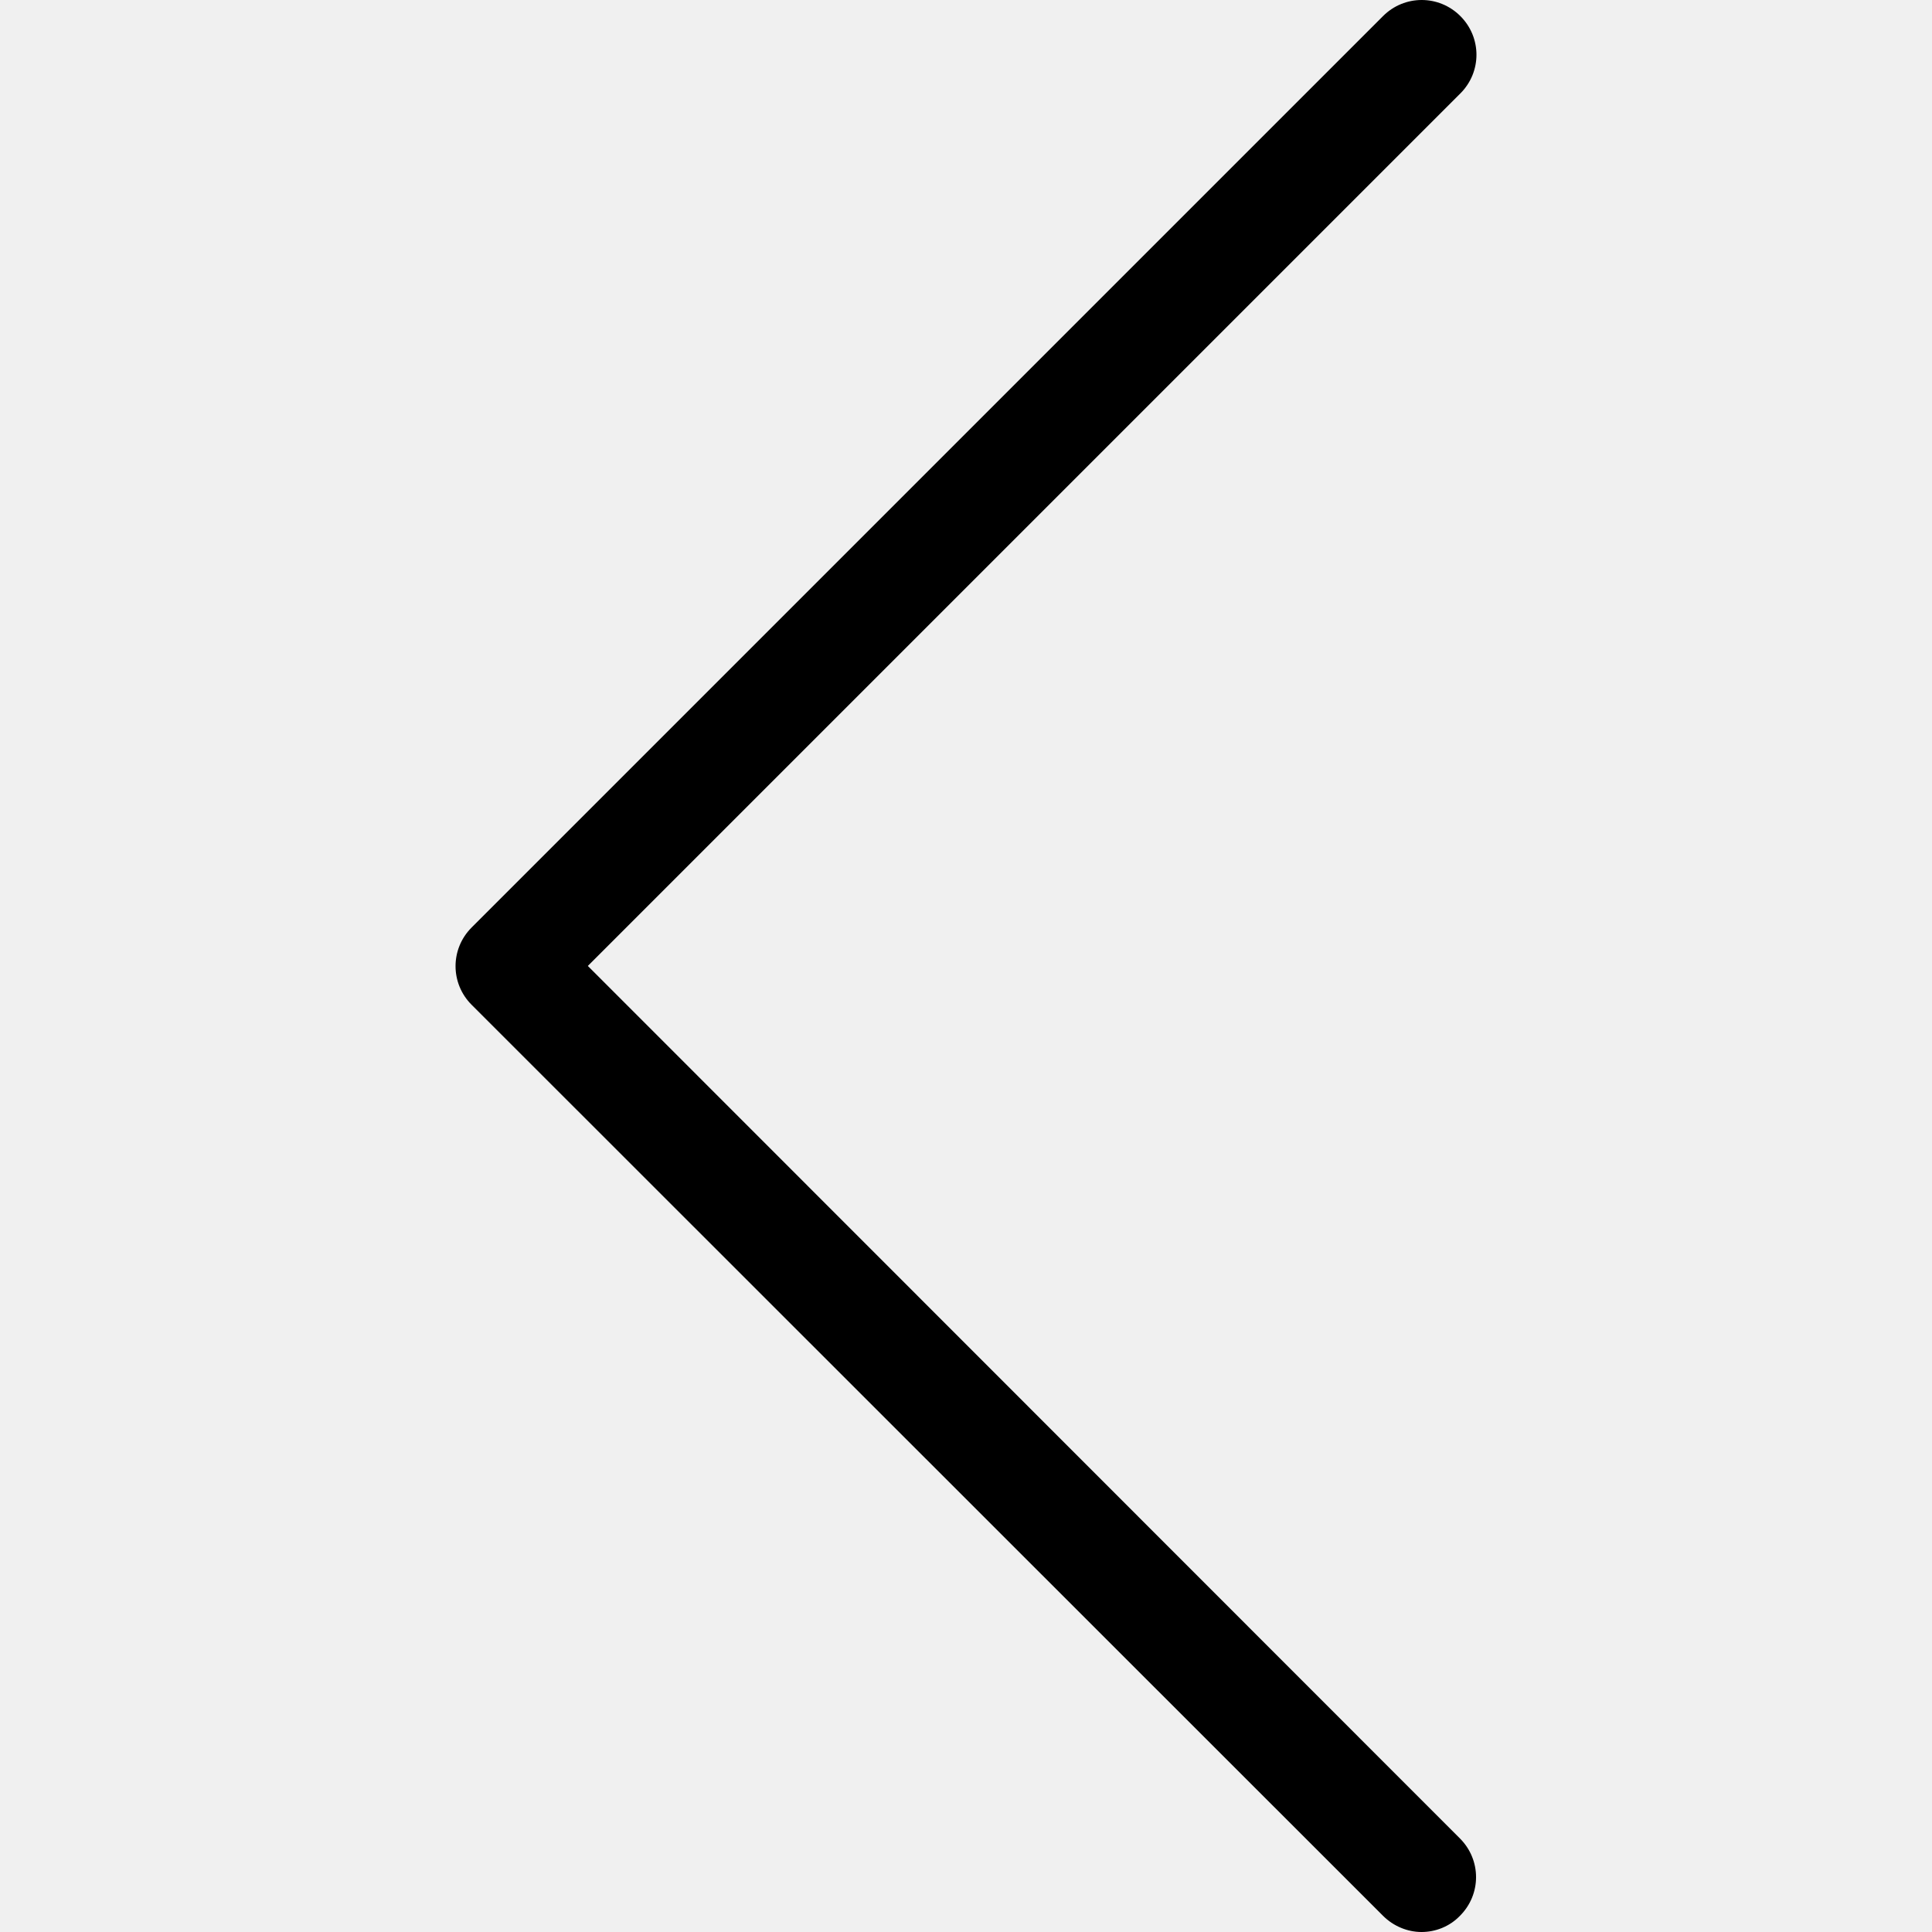
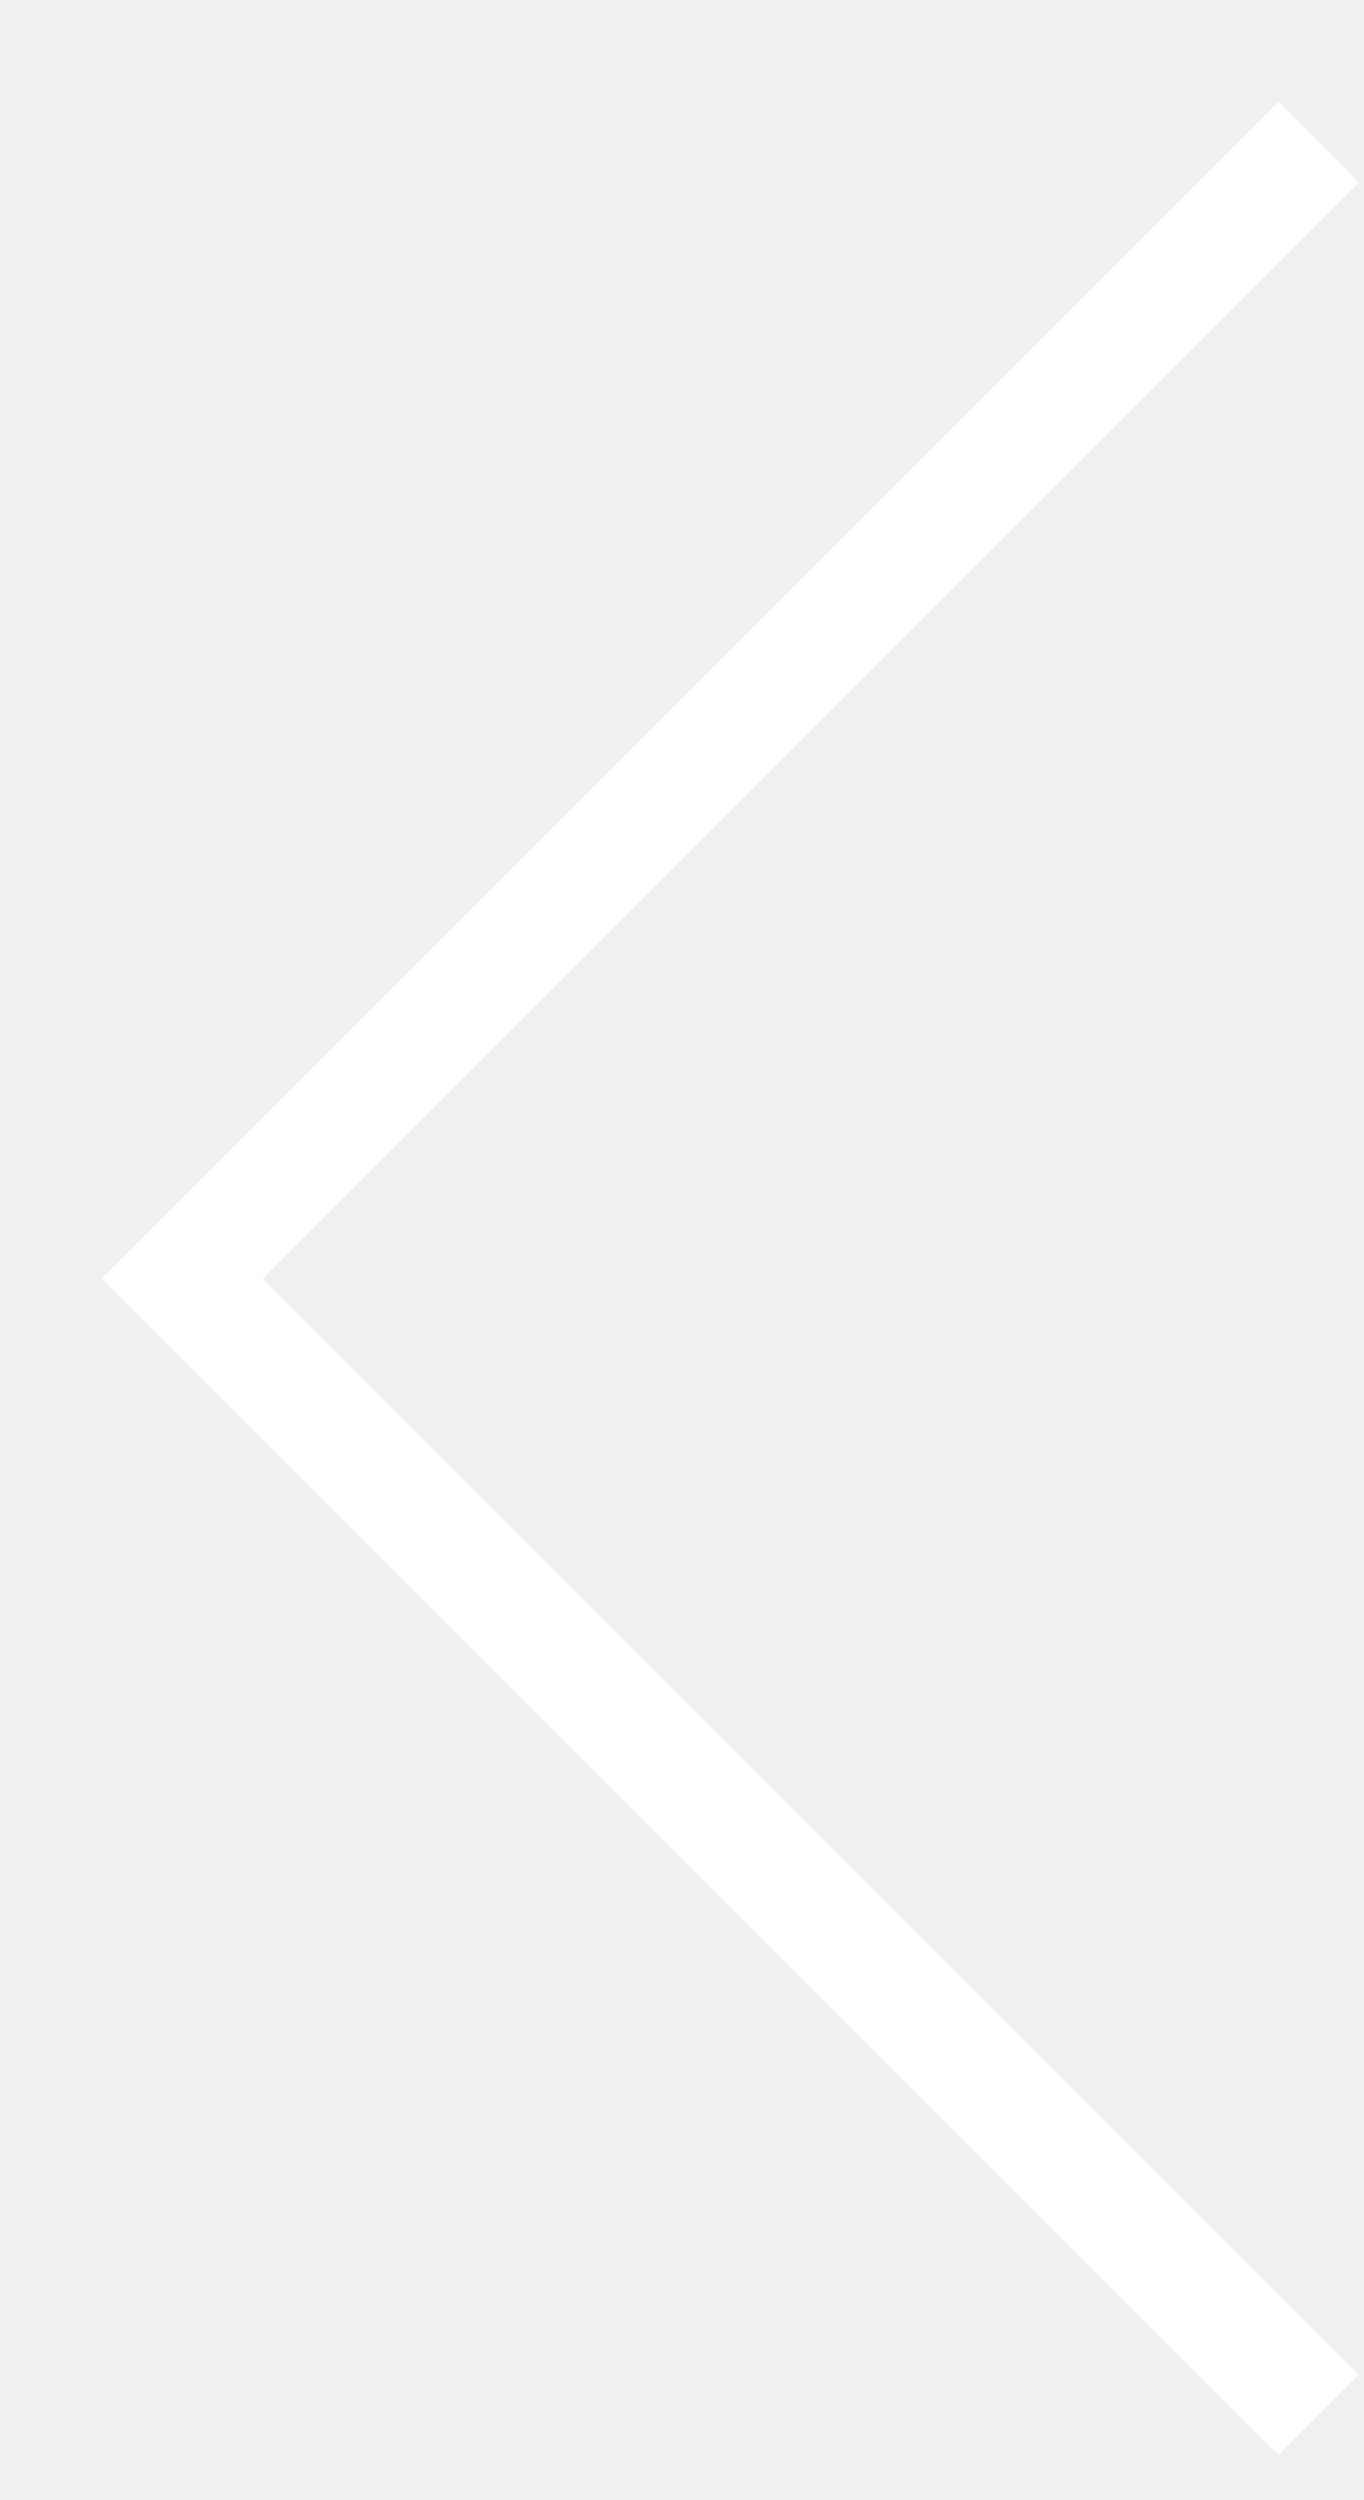
- <svg xmlns="http://www.w3.org/2000/svg" version="1.1" id="Capa_1" x="0px" y="0px" viewBox="0 0 477.175 477.175" style="enable-background:new 0 0 477.175 477.175;" xml:space="preserve">
-   <g>
-     <path d="M145.188,238.575l215.5-215.5c5.3-5.3,5.3-13.8,0-19.1s-13.8-5.3-19.1,0l-225.1,225.1c-5.3,5.3-5.3,13.8,0,19.1l225.1,225   c2.6,2.6,6.1,4,9.5,4s6.9-1.3,9.5-4c5.3-5.3,5.3-13.8,0-19.1L145.188,238.575z" />
+ <svg xmlns="http://www.w3.org/2000/svg" viewBox="0 0 12 22" version="1.1">
+   <defs />
+   <g id="icons" stroke="none" stroke-width="1" fill="none" fill-rule="evenodd">
+     <g id="Artboard" transform="translate(-527, -101)" fill-rule="nonzero" fill="#FFFFFF">
+       <polygon id="left" transform="translate(538.25, 112.25) rotate(135) translate(-538.25, -112.25) " points="530.929 118.571 530.929 119.571 545.571 119.571 545.571 104.929 544.571 104.929 544.571 118.571" />
+     </g>
  </g>
-   <g>
- </g>
-   <g>
- </g>
-   <g>
- </g>
-   <g>
- </g>
-   <g>
- </g>
-   <g>
- </g>
-   <g>
- </g>
-   <g>
- </g>
-   <g>
- </g>
-   <g>
- </g>
-   <g>
- </g>
-   <g>
- </g>
-   <g>
- </g>
-   <g>
- </g>
-   <g>
- </g>
</svg>
